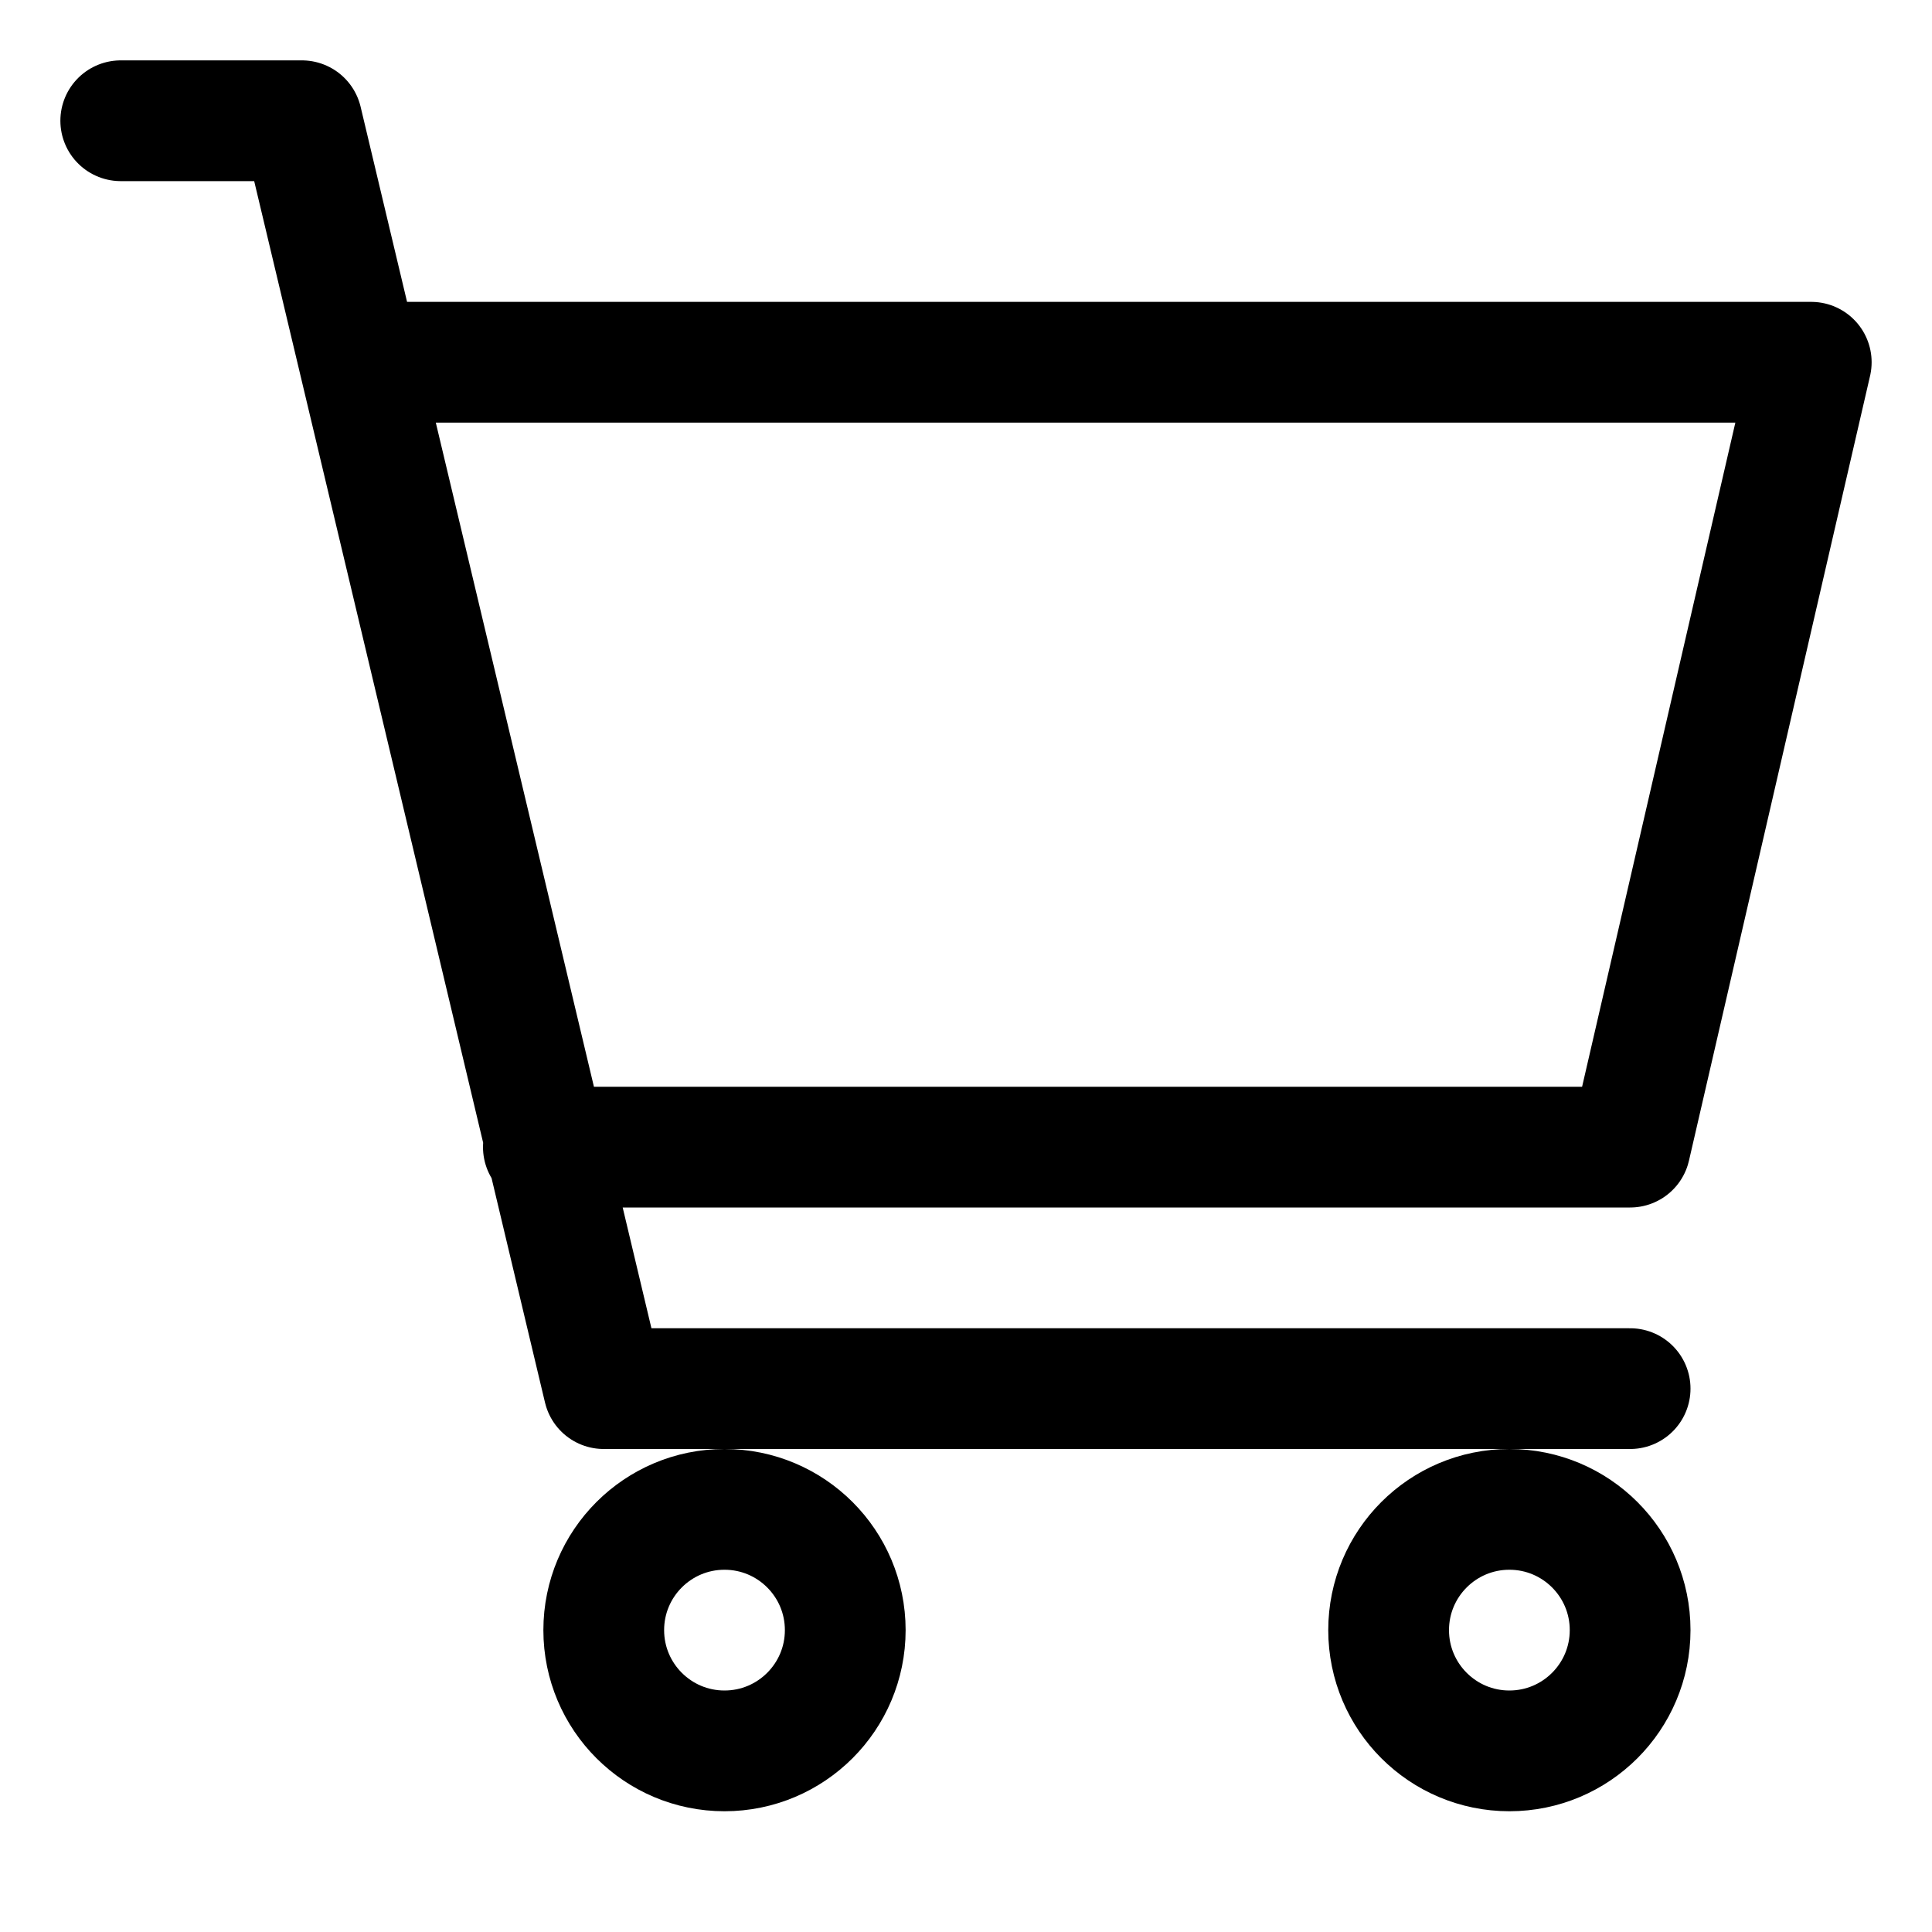
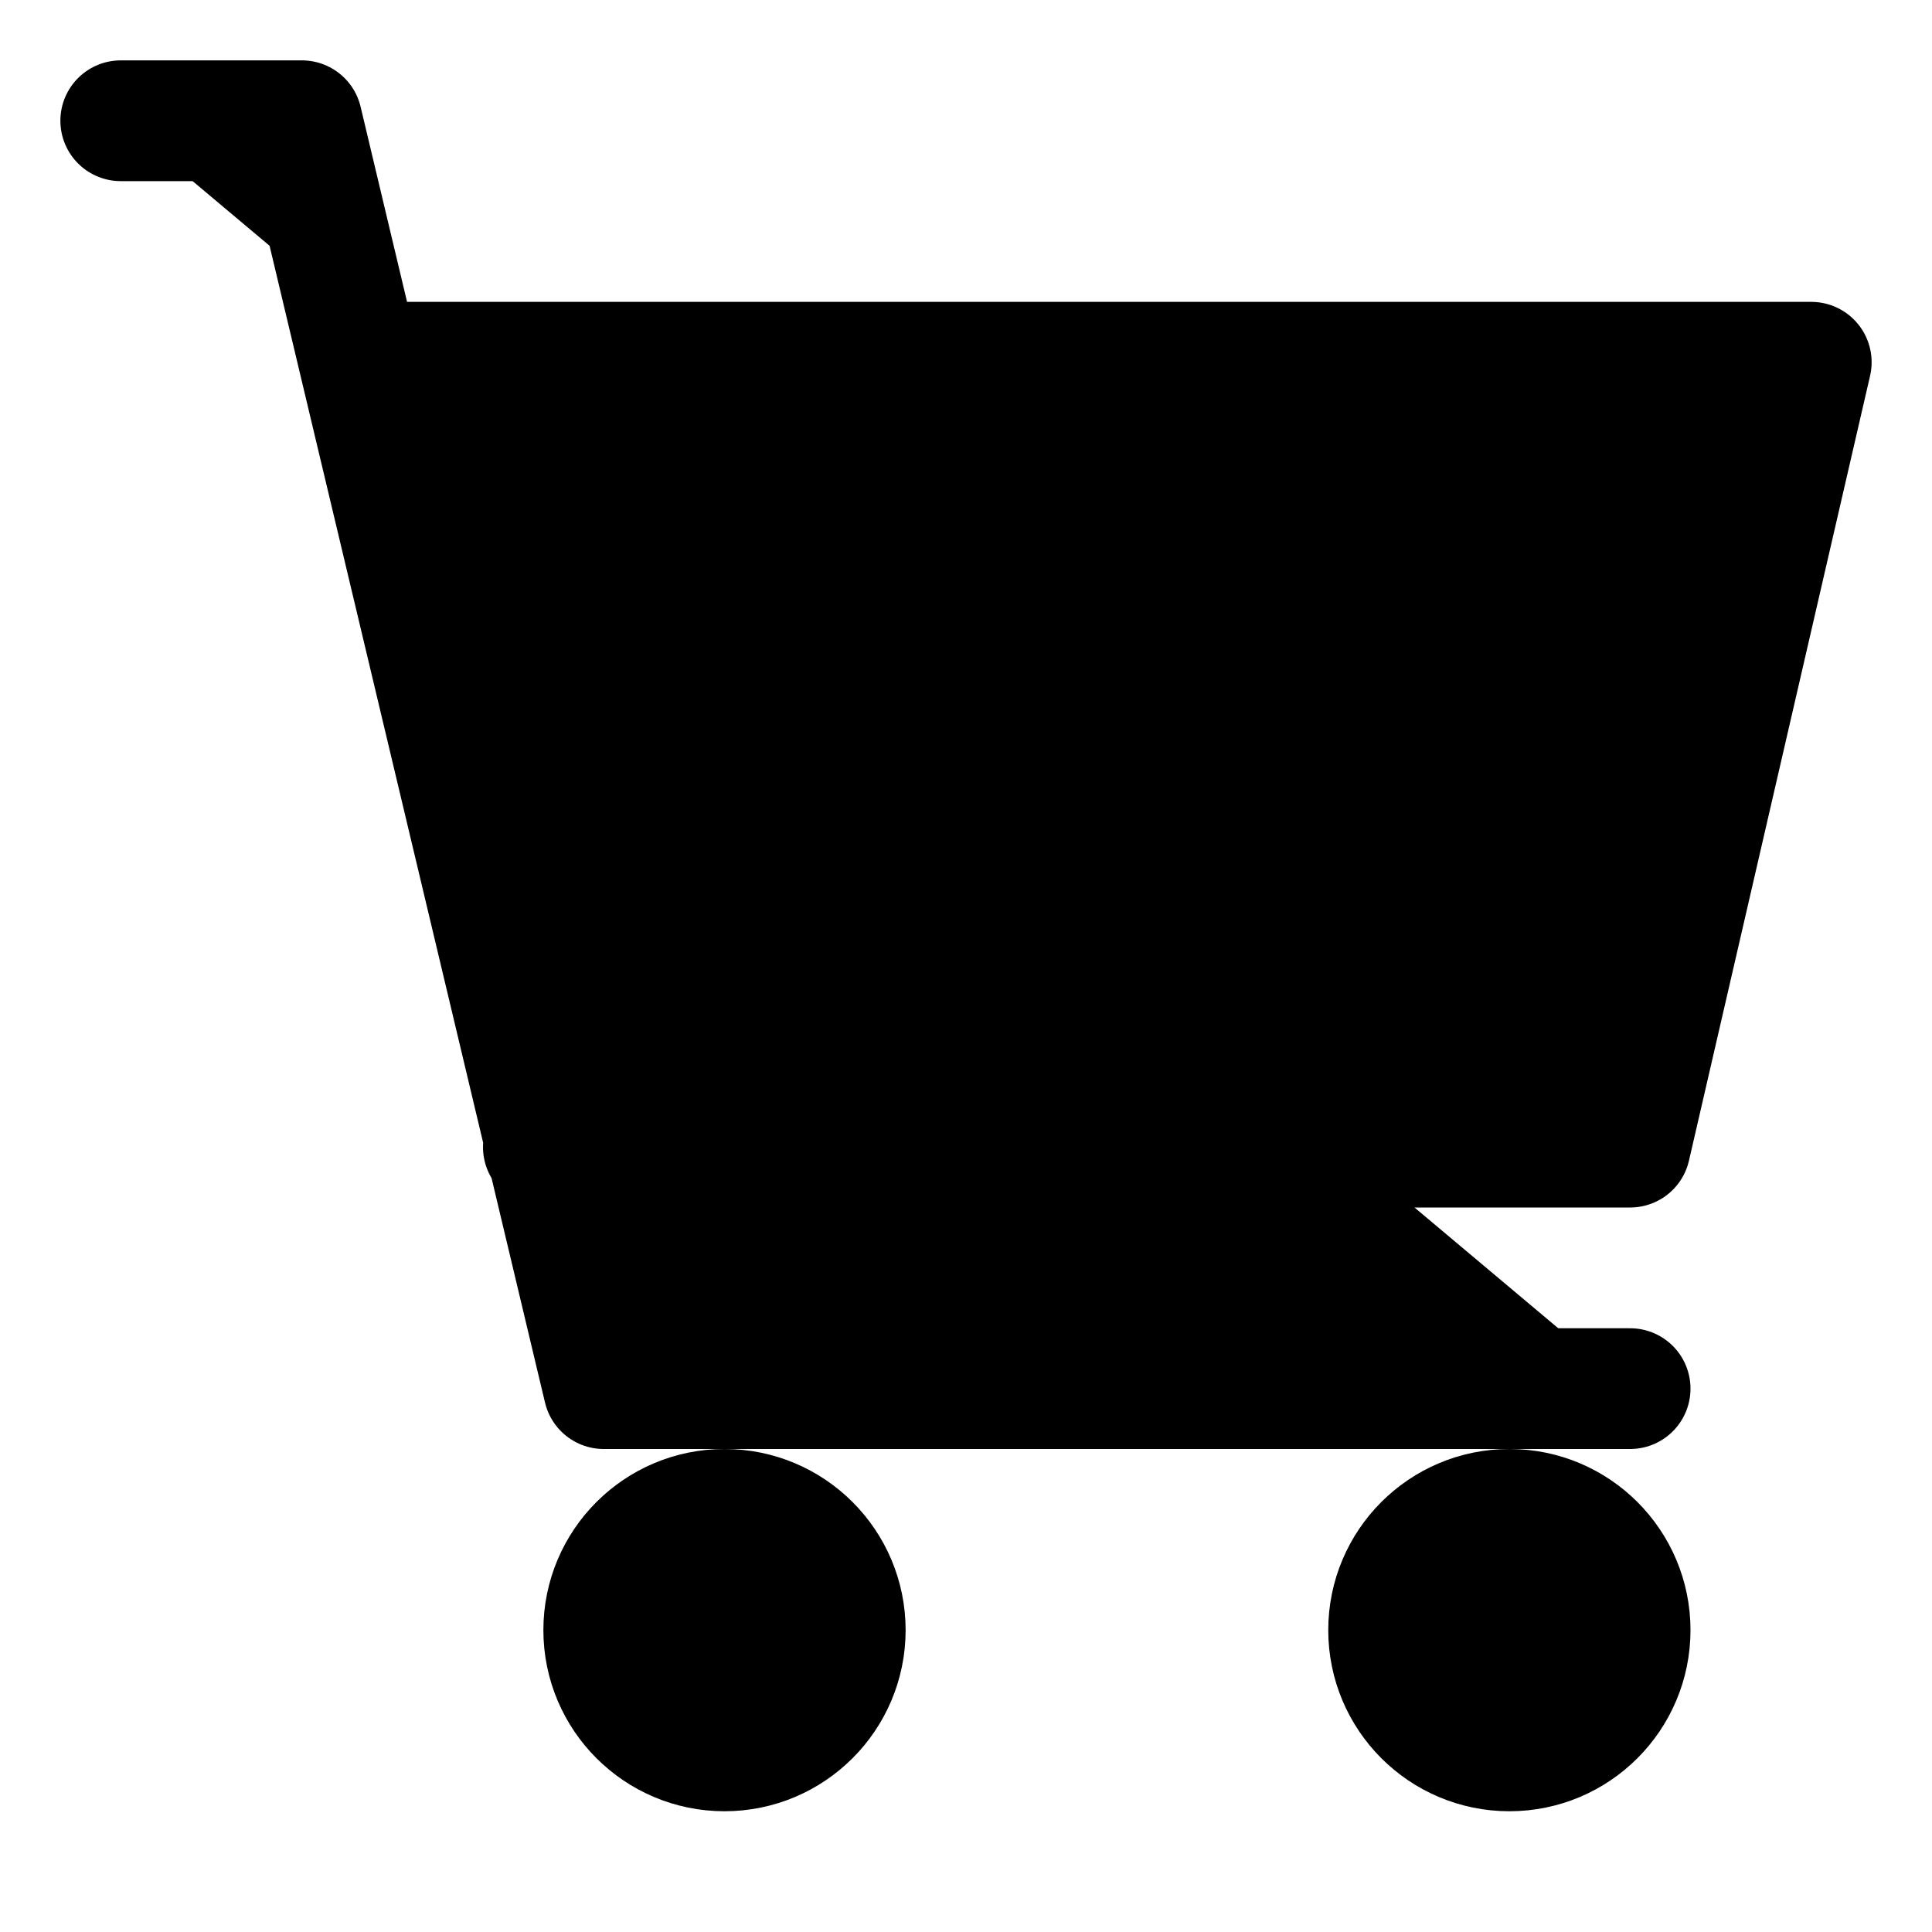
- <svg xmlns="http://www.w3.org/2000/svg" version="1.1" id="i-cart" viewBox="0 0 32 32" width="32" height="32" fill="none" stroke="currentcolor" stroke-linecap="round" stroke-linejoin="round" stroke-width="6.25%">
+ <svg xmlns="http://www.w3.org/2000/svg" version="1.1" id="i-cart" viewBox="0 0 32 32" width="14" height="14" fill="#000" stroke="currentcolor" stroke-linecap="round" stroke-linejoin="round" stroke-width="6.25%">
  <path d="M6 6 L30 6 27 19 9 19 M27 23 L10 23 5 2 2 2" />
  <circle cx="25" cy="27" r="2" />
  <circle cx="12" cy="27" r="2" />
</svg>
